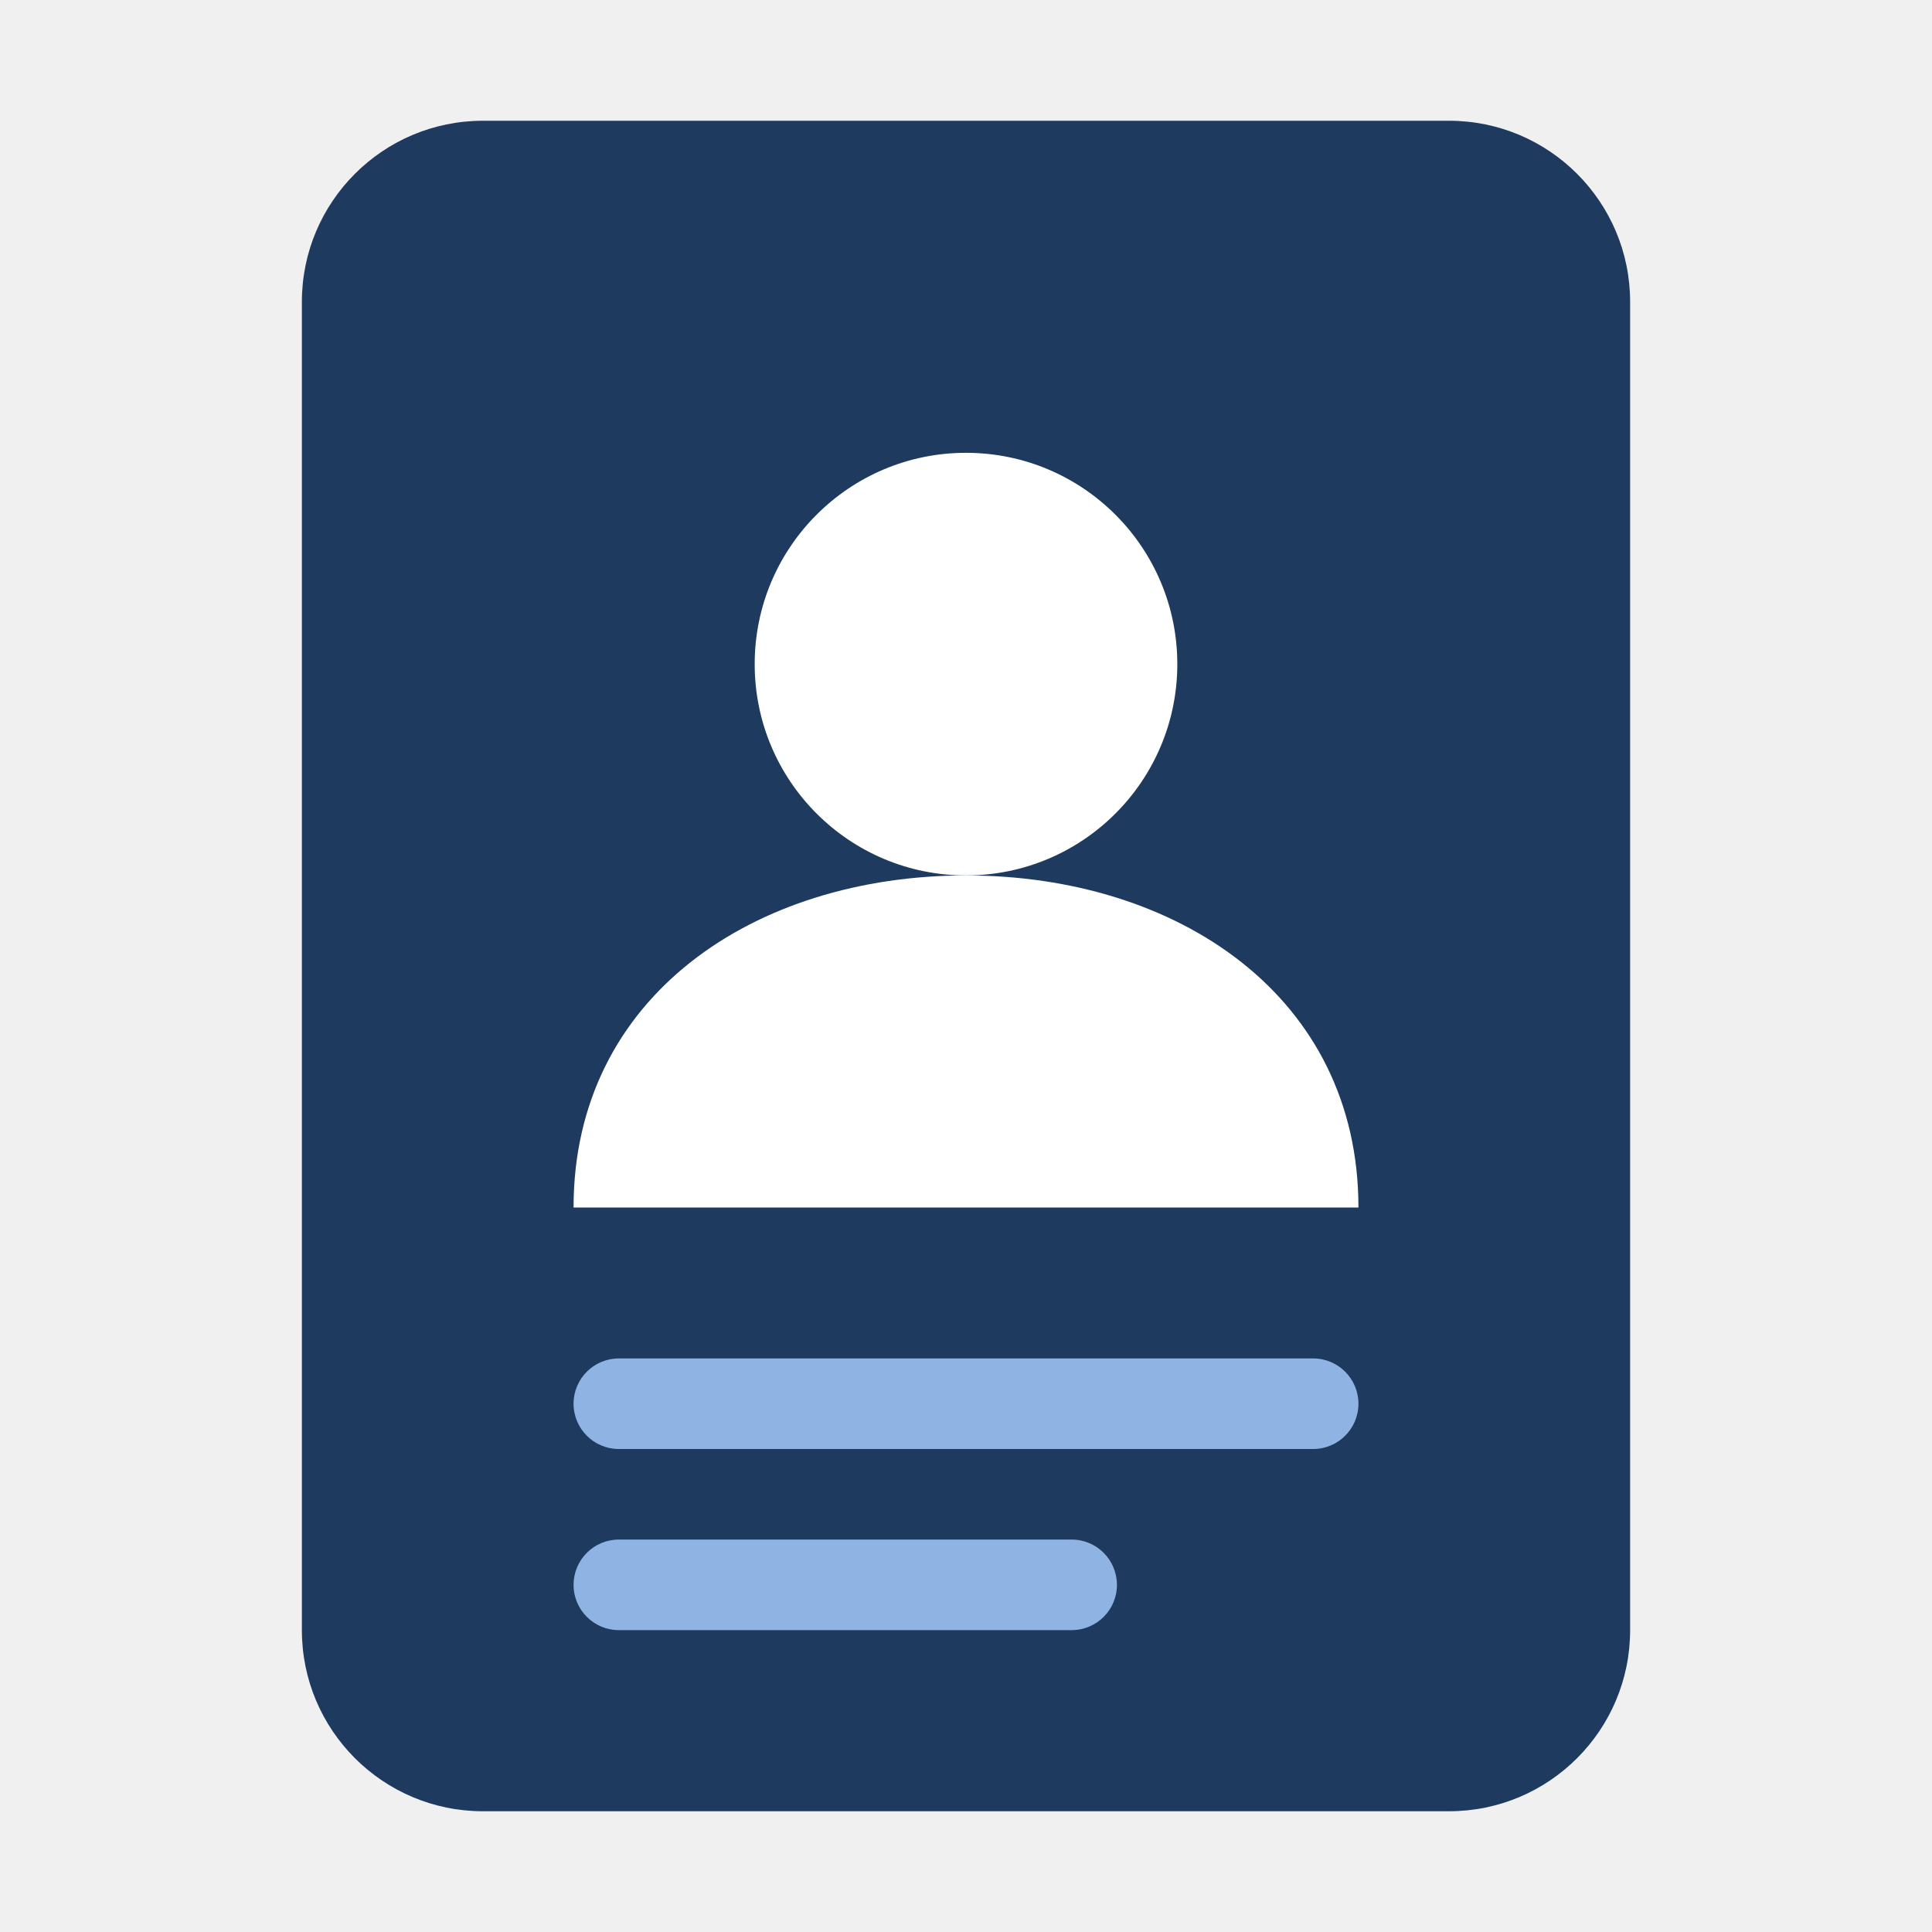
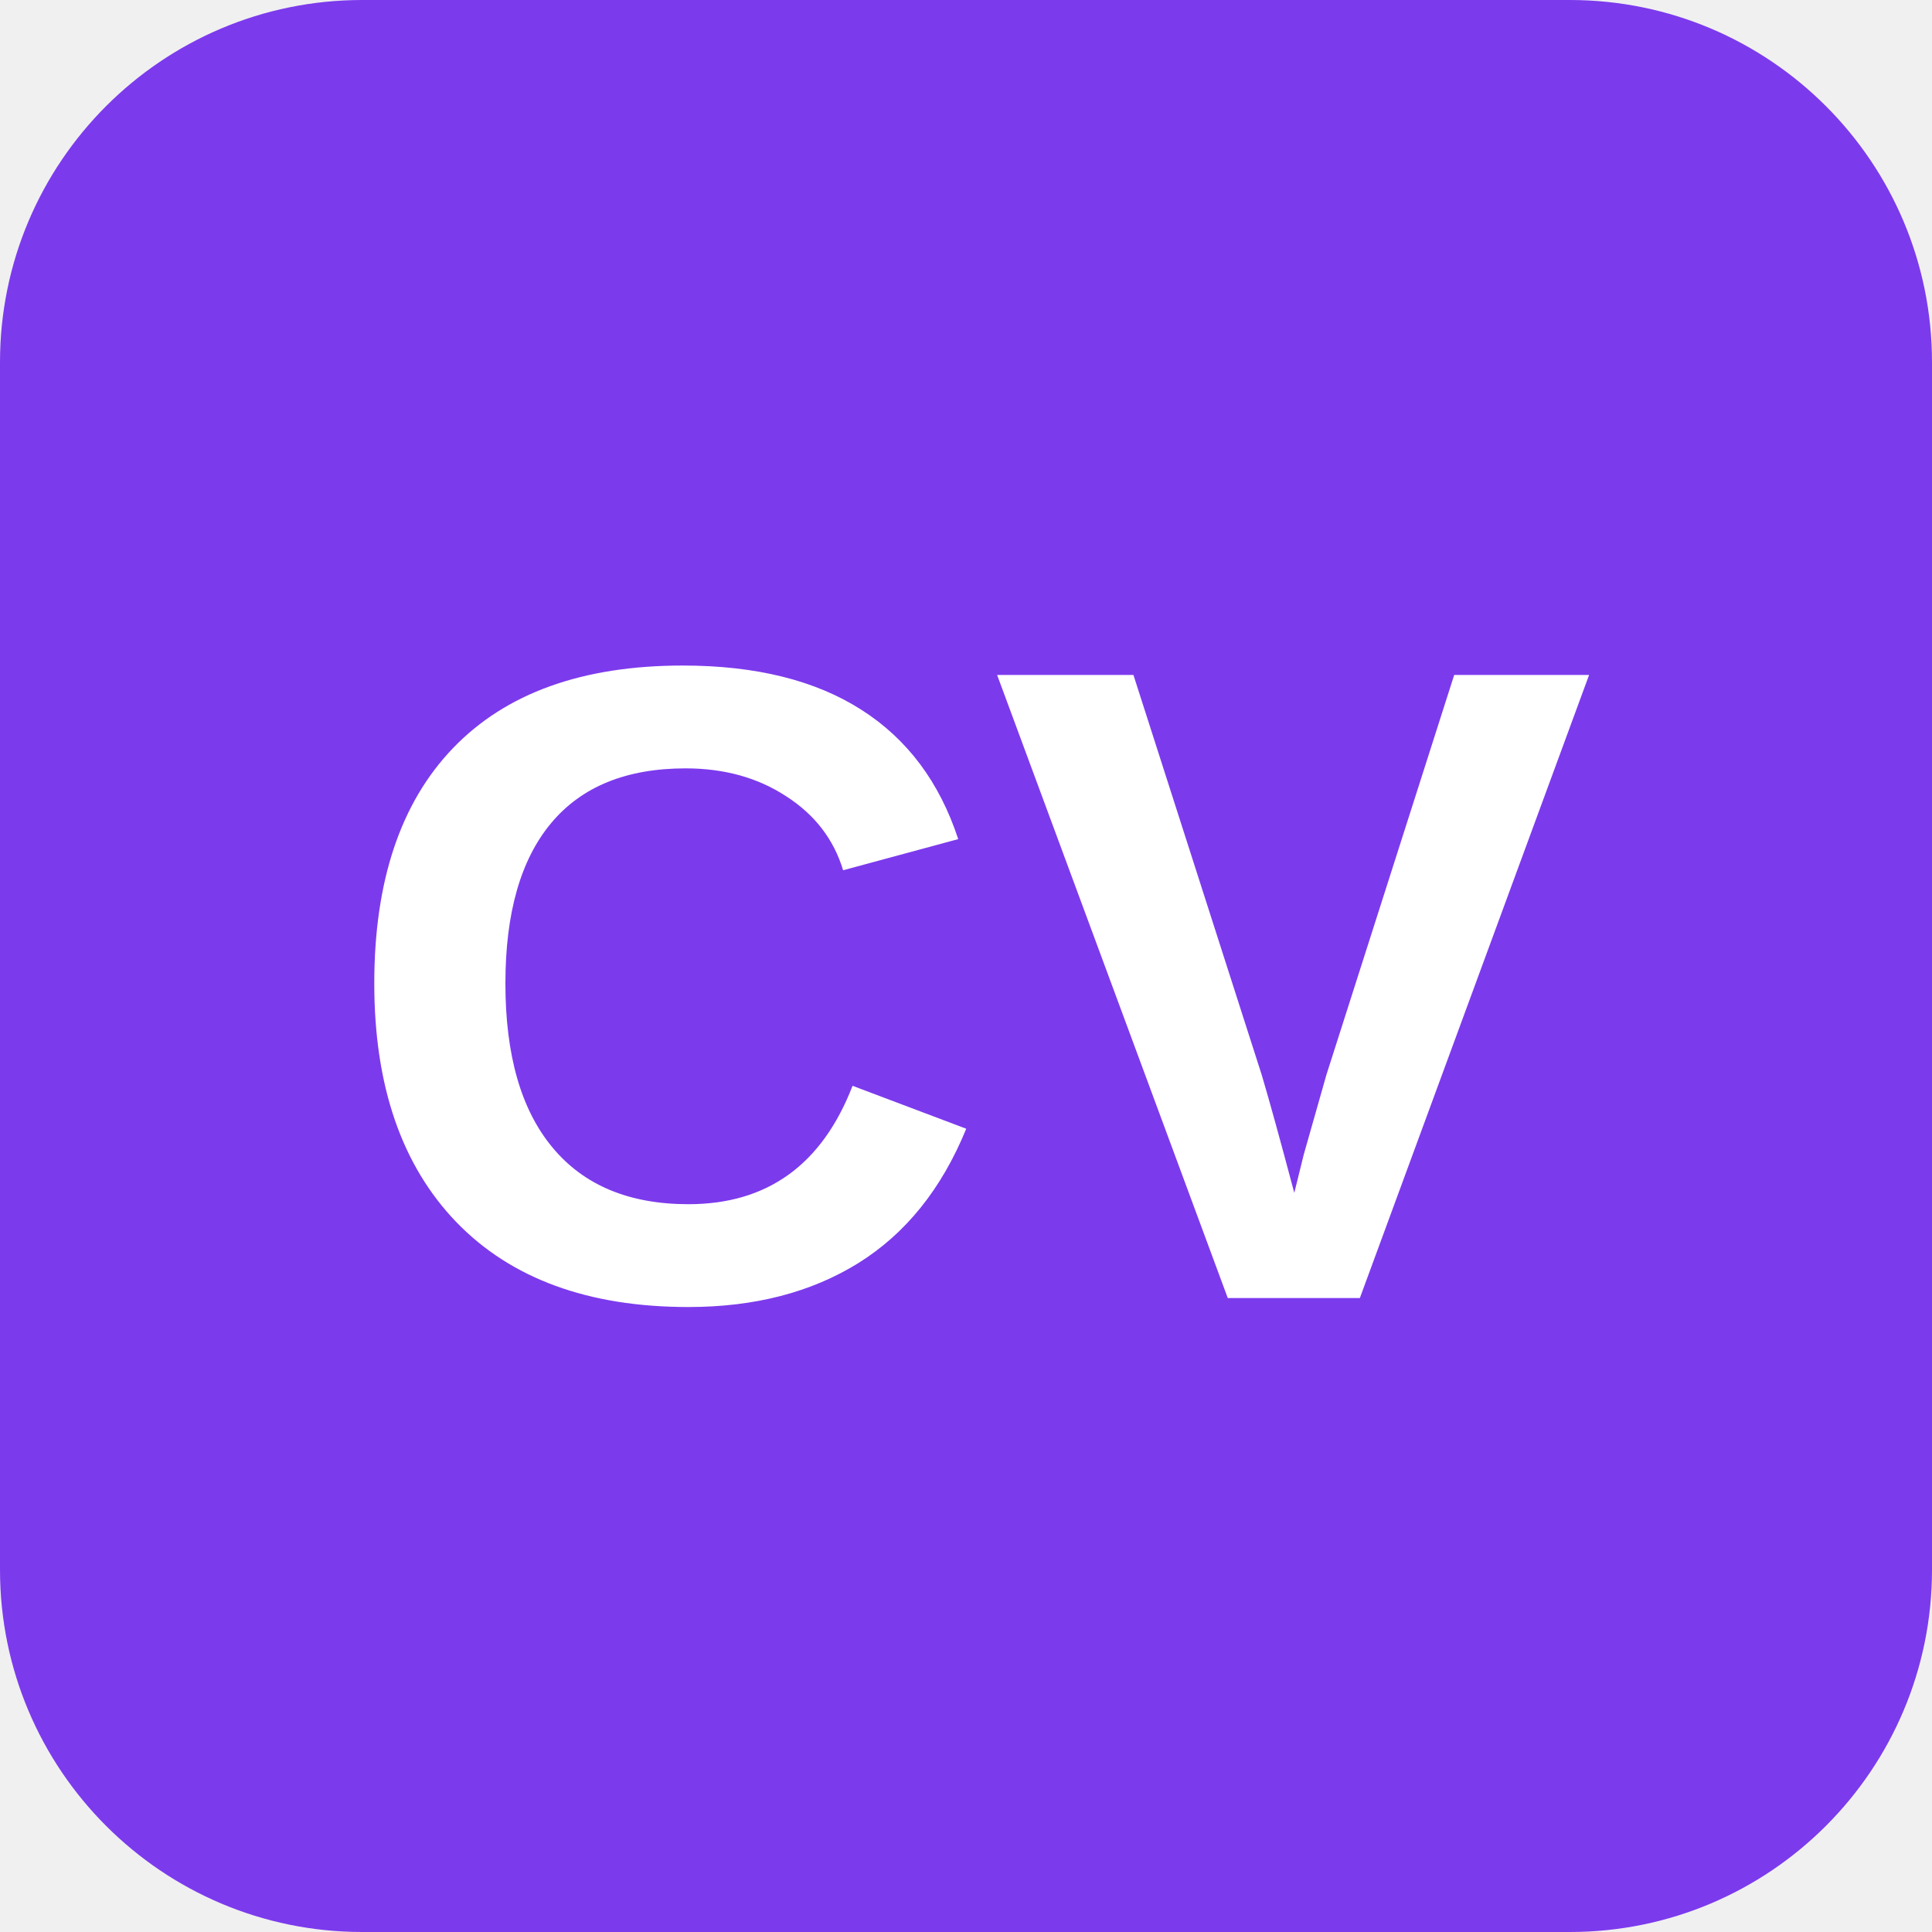
<svg xmlns="http://www.w3.org/2000/svg" viewBox="0 0 64 64">
-   <rect x="10" y="4" width="44" height="56" rx="6" fill="#1e3a5f" />
-   <circle cx="32" cy="22" r="7" fill="#fff" />
-   <path d="M19 40c0-7 6-11 13-11s13 4 13 11z" fill="#fff" />
-   <rect x="19" y="45" width="26" height="3" rx="1.5" fill="#8fb4e3" />
-   <rect x="19" y="51" width="18" height="3" rx="1.5" fill="#8fb4e3" />
+   <rect width="64" height="64" rx="12" fill="#7c3aed" />
+   <text x="32" y="43" font-family="Arial, Helvetica, sans-serif" font-size="30" font-weight="700" text-anchor="middle" fill="#fff">CV</text>
</svg>
